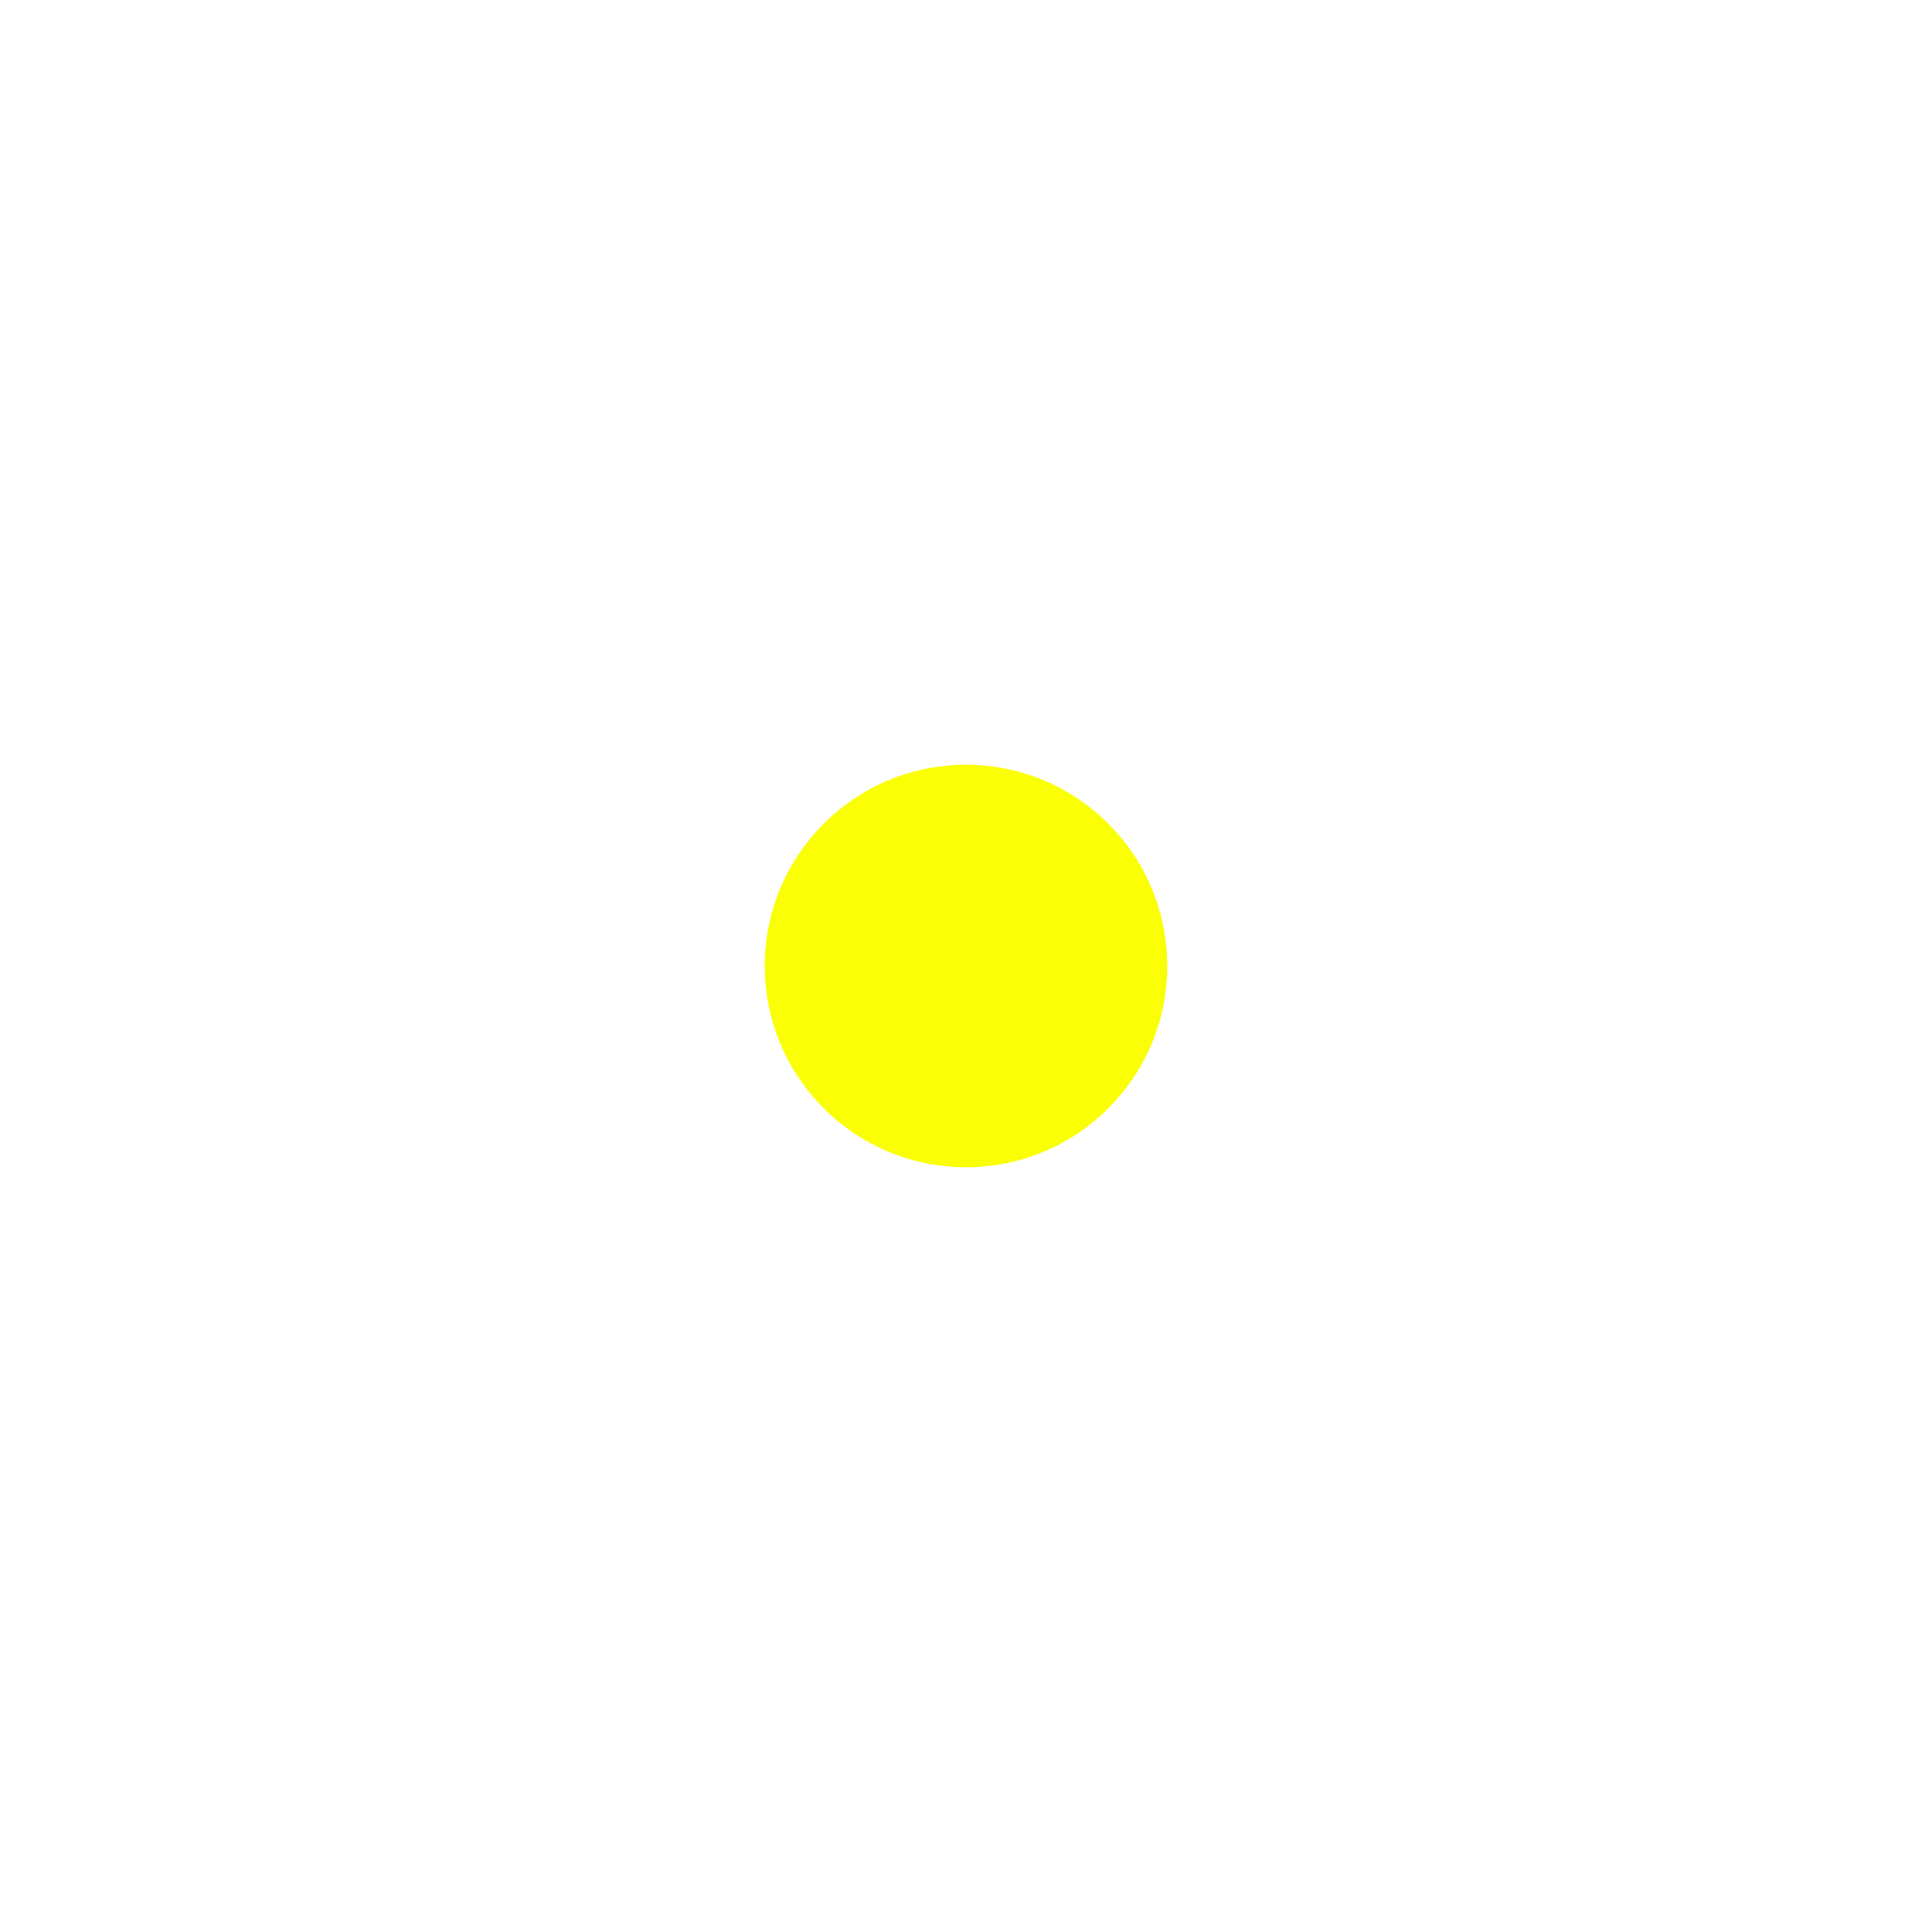
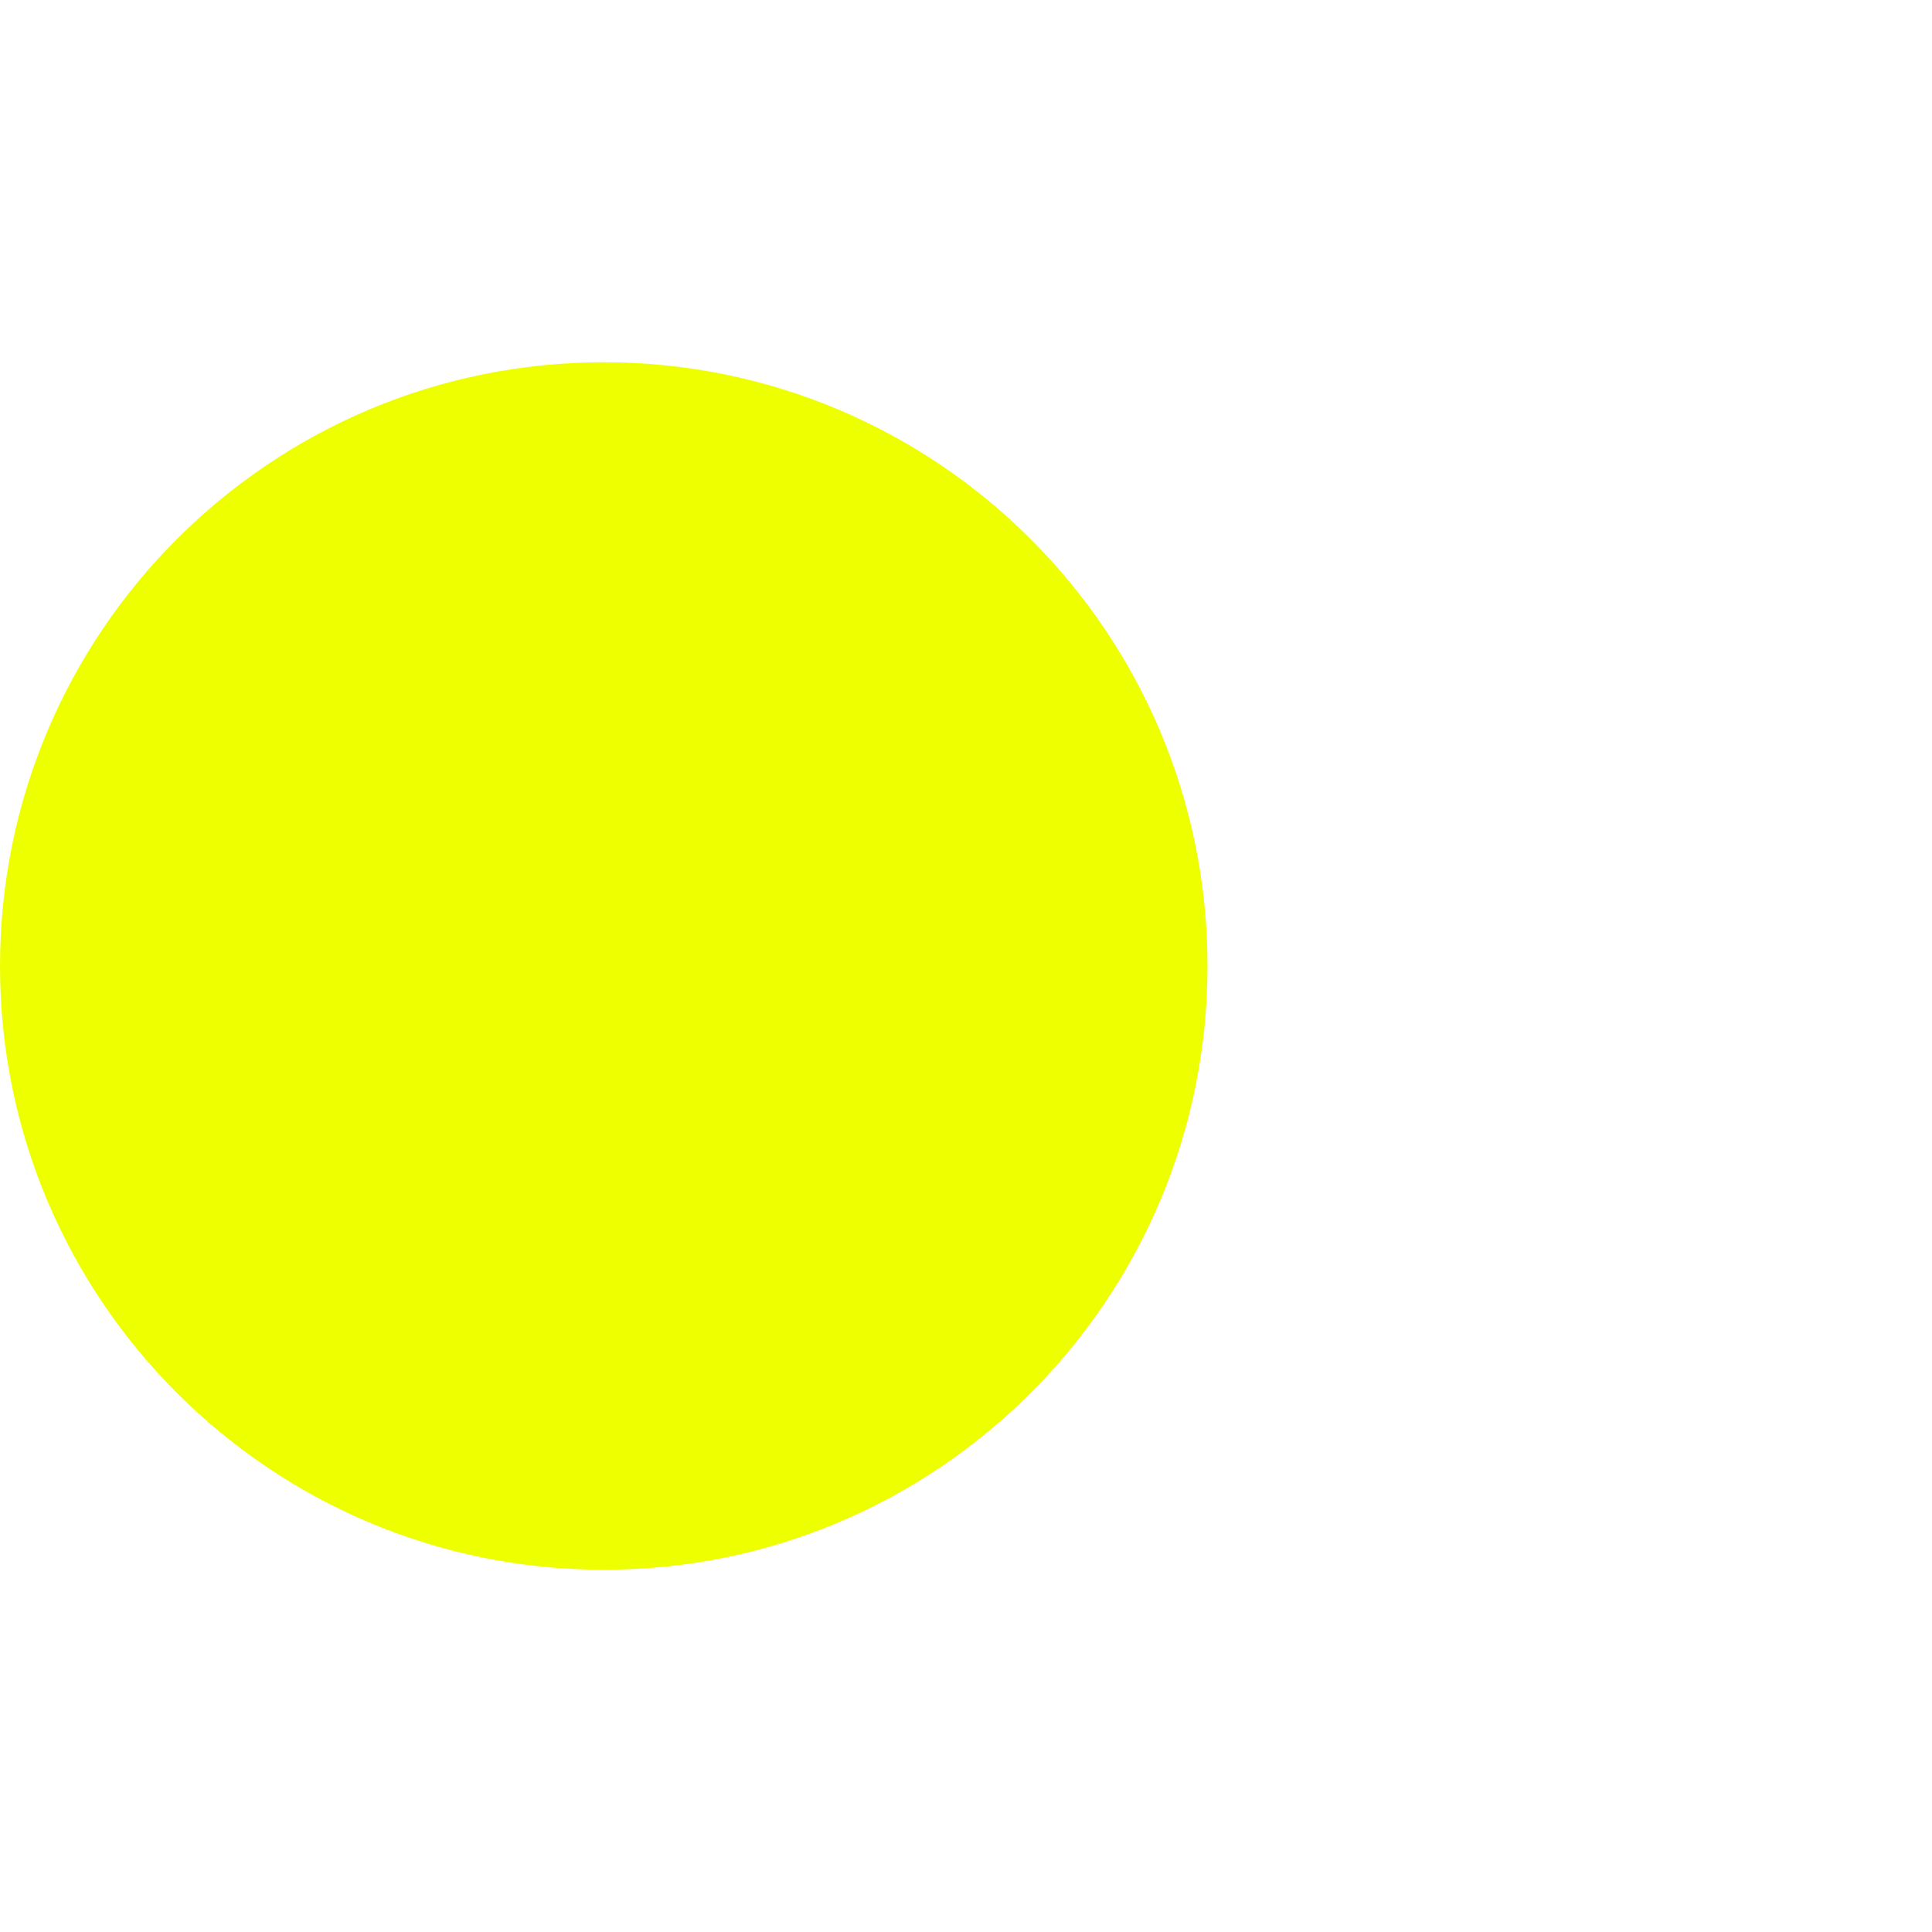
- <svg xmlns="http://www.w3.org/2000/svg" width="800px" height="800px" viewBox="0 0 24 24" fill="none">
+ <svg xmlns="http://www.w3.org/2000/svg" width="120px" height="120px" viewBox="3 0 16 16" fill="none">
  <g id="SVGRepo_bgCarrier" stroke-width="0" />
  <g id="SVGRepo_tracerCarrier" stroke-linecap="round" stroke-linejoin="round" />
  <g id="SVGRepo_iconCarrier">
-     <path d="M12 9.5C13.381 9.5 14.5 10.619 14.5 12C14.5 13.381 13.381 14.5 12 14.5C10.619 14.5 9.5 13.381 9.5 12C9.5 10.619 10.619 9.5 12 9.5Z" fill="#fbff05" />
+     <path fill="#eeff00" d="M8 3a5 5 0 100 10A5 5 0 008 3z" />
  </g>
</svg>
